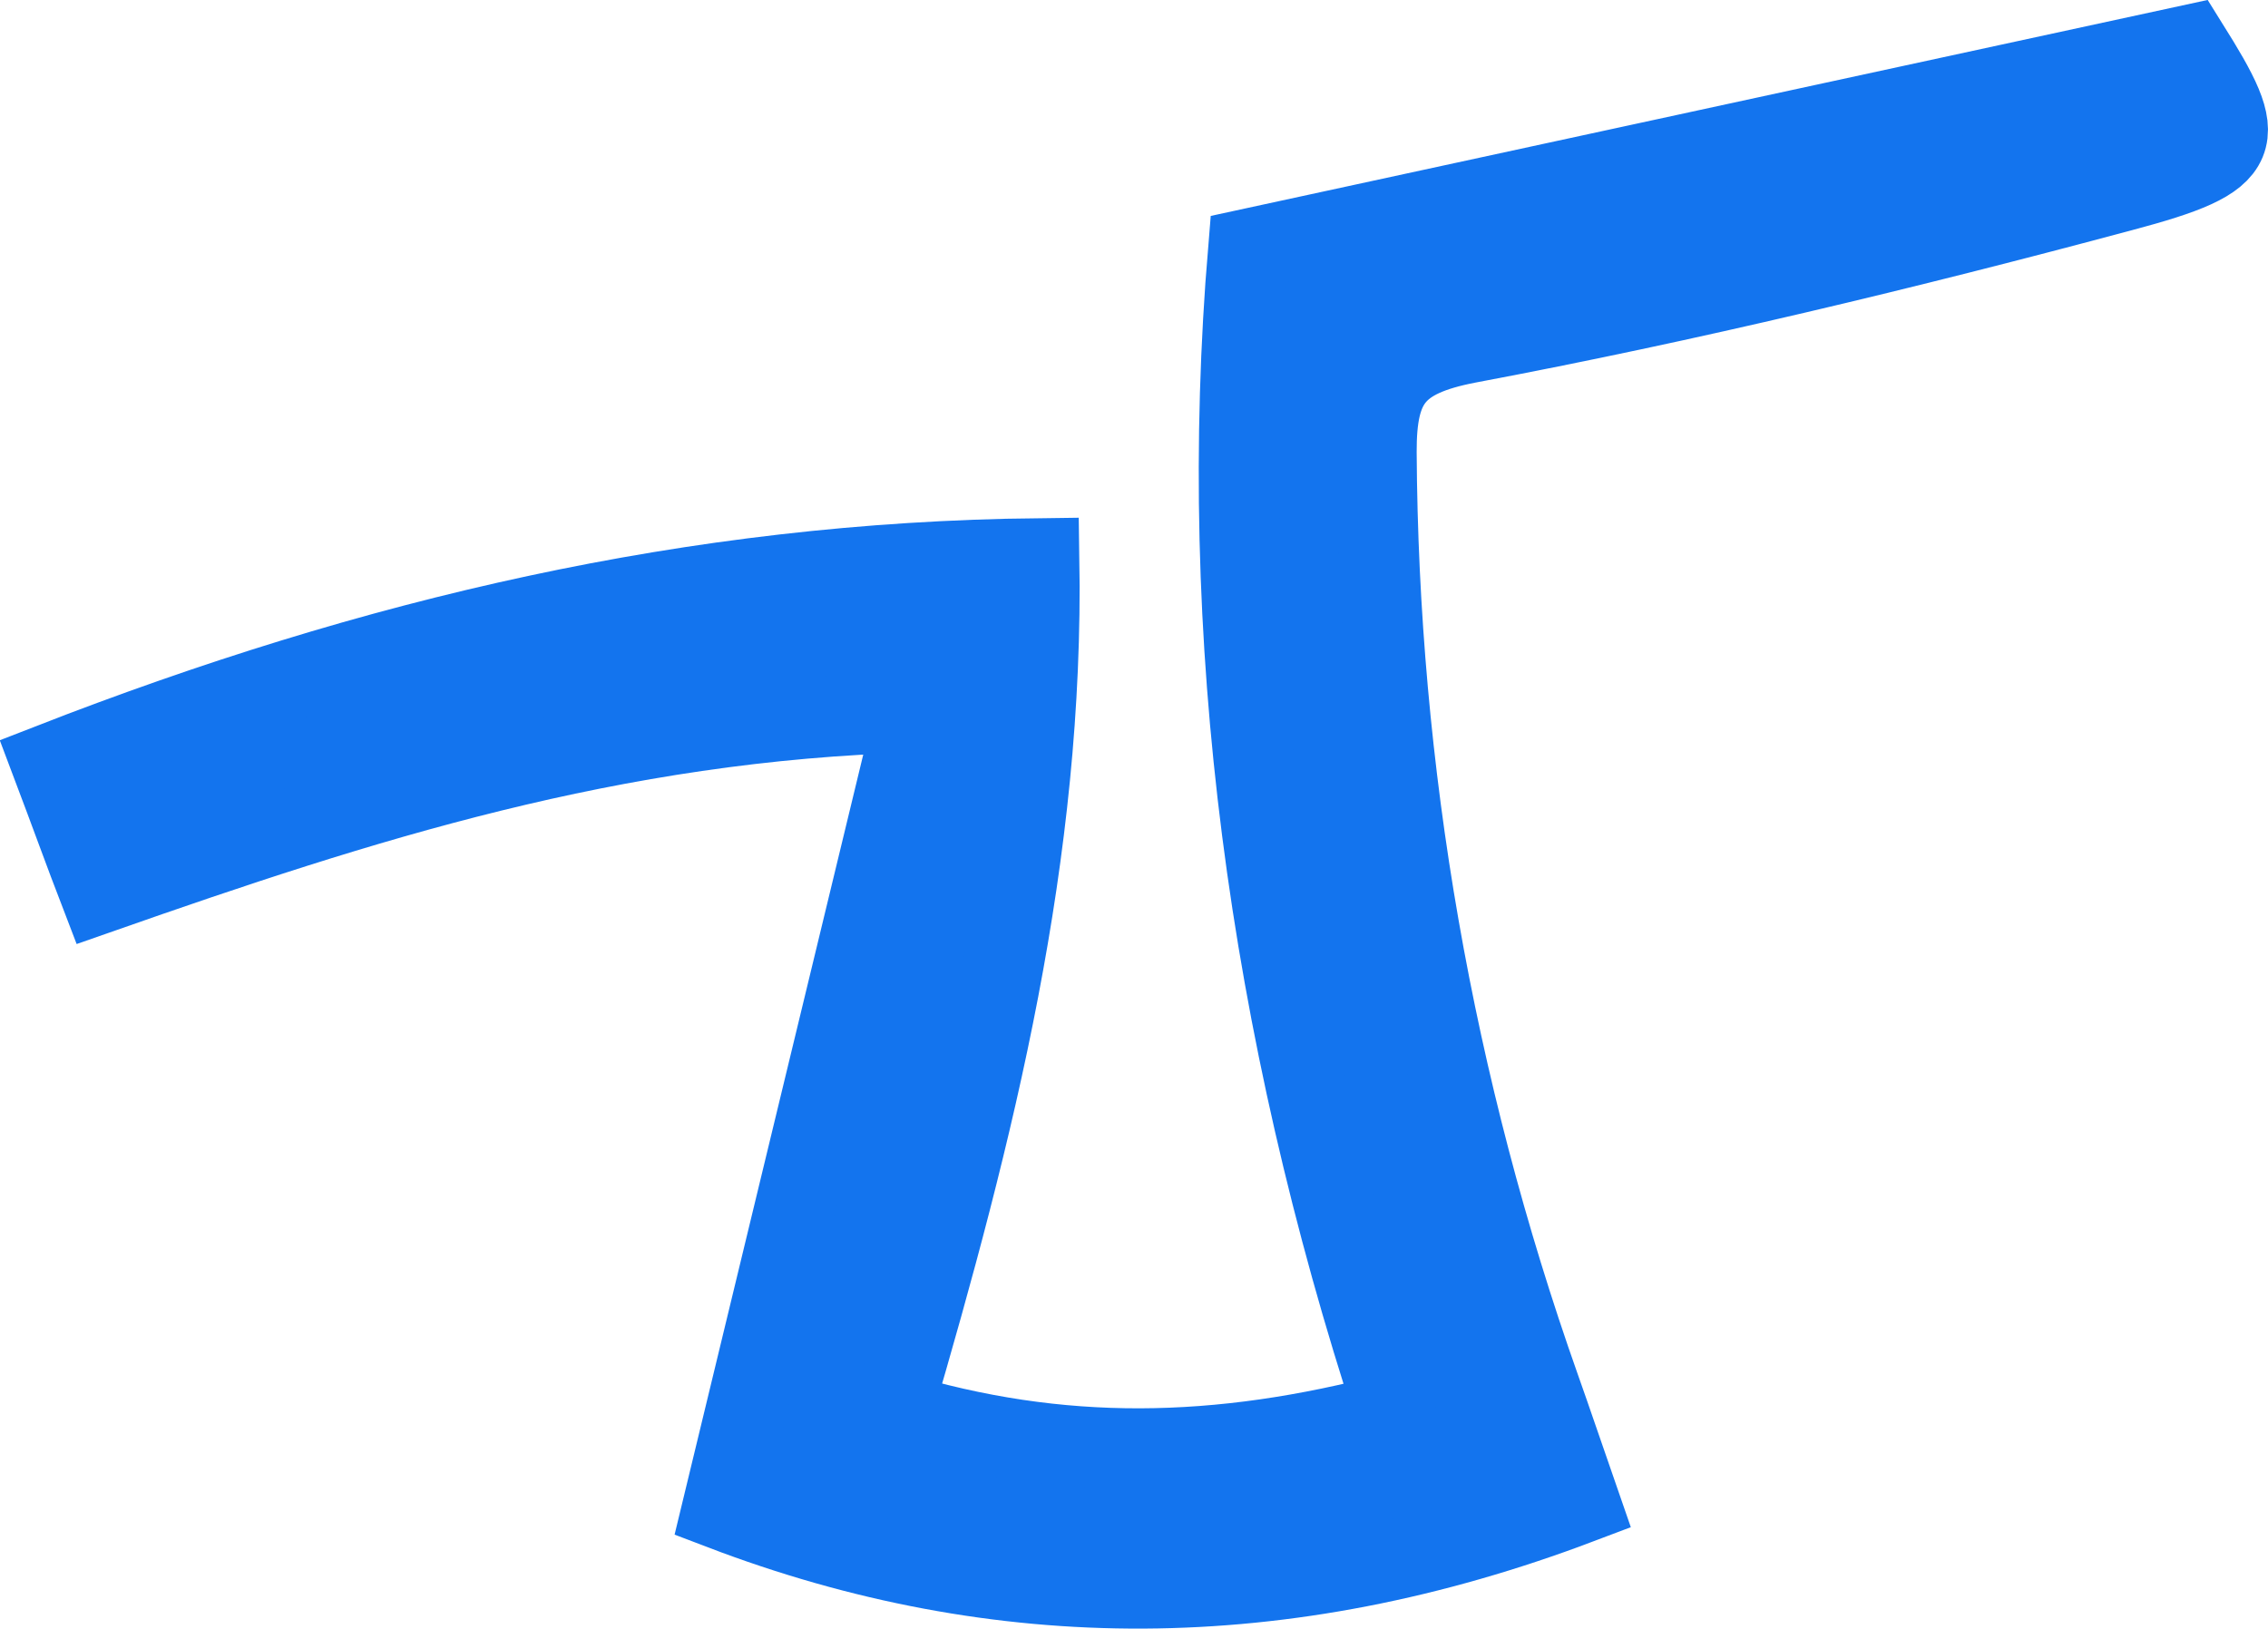
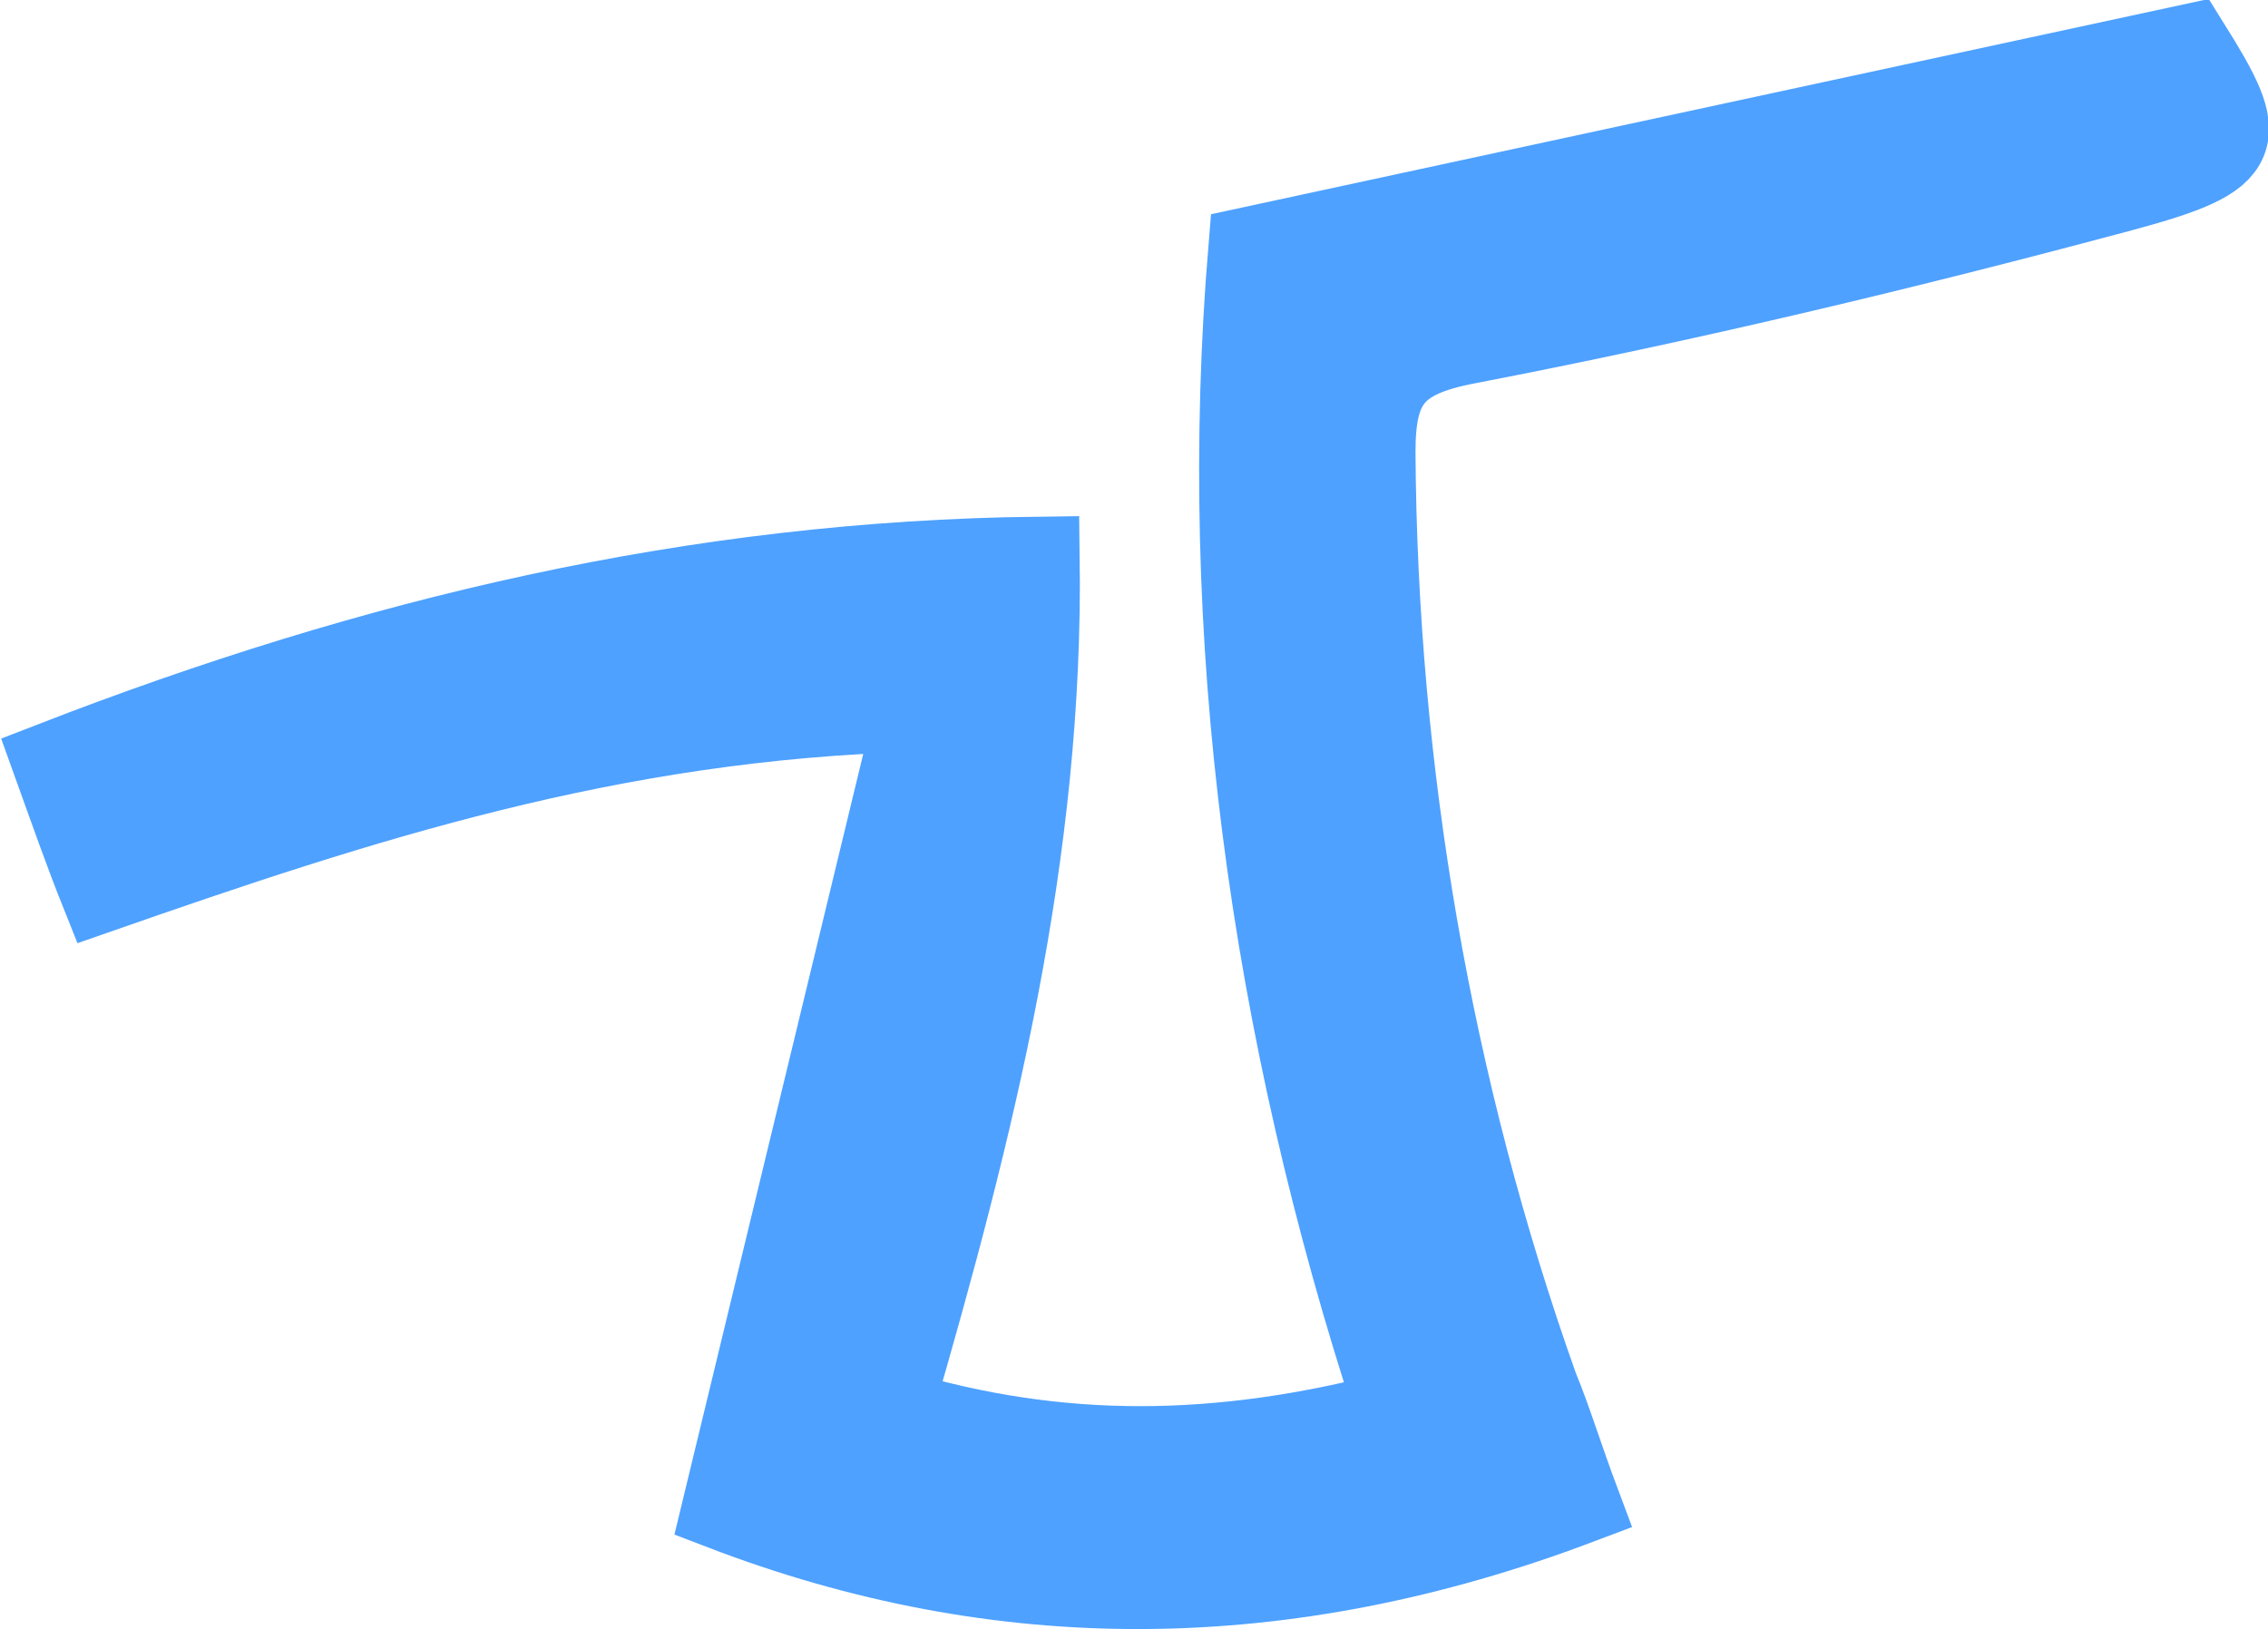
- <svg xmlns="http://www.w3.org/2000/svg" viewBox="0 0 112.77 80.99">
-   <defs>
-     <style>.cls-1{fill:#1374ee;stroke:#1374ee;stroke-miterlimit:10;stroke-width:4px;}</style>
-   </defs>
-   <g id="Layer_2" data-name="Layer 2">
-     <g id="Layer_1-2" data-name="Layer 1">
-       <path class="cls-1" d="M78.56,74.77c-14.76,5.59-28.88,5.57-42.66.31l9.59-39.66c-15.06.41-27.58,4.47-40.51,9-.77-2-1.49-4-2.42-6.46,16-6.23,31.93-10,49.11-10.19.24,14.71-3.18,28.34-7.31,42.42,8.34,2.53,16.21,2.38,25,.06C63.06,51,60.46,31.59,62.07,12.38L108.82,2.25c3,4.8,3,5.58-3.31,7.26C94.77,12.39,83.94,15,73,17.06c-3.68.71-4.57,2-4.56,5.43A141.81,141.81,0,0,0,76.56,69C77.16,70.69,77.74,72.41,78.56,74.77Z" />
+ <svg xmlns="http://www.w3.org/2000/svg" version="1.1" id="Layer_1" x="0px" y="0px" viewBox="0 0 112.8 81" style="enable-background:new 0 0 112.8 81;" xml:space="preserve">
+   <style type="text/css">
+ 	.st0{fill:#4EA1FF;stroke:#4EA1FF;stroke-width:4;stroke-miterlimit:10;}
+ </style>
+   <g id="Layer_2_00000142860211809297786080000015063835176818346401_">
+     <g id="Layer_1-2">
+       <path class="st0" d="M78.6,74.8c-14.8,5.6-28.9,5.6-42.7,0.3l9.6-39.7c-15.1,0.4-27.6,4.5-40.5,9c-0.8-2-1.5-4-2.4-6.5    c16-6.2,31.9-10,49.1-10.2c0.2,14.7-3.2,28.3-7.3,42.4c8.3,2.5,16.2,2.4,25,0.1c-6.3-19.2-8.9-38.7-7.3-57.9l46.8-10.1    c3,4.8,3,5.6-3.3,7.3C94.8,12.4,83.9,15,73,17.1c-3.7,0.7-4.6,2-4.6,5.4c0.1,15.8,2.8,31.6,8.1,46.5    C77.2,70.7,77.7,72.4,78.6,74.8z" />
    </g>
  </g>
</svg>
